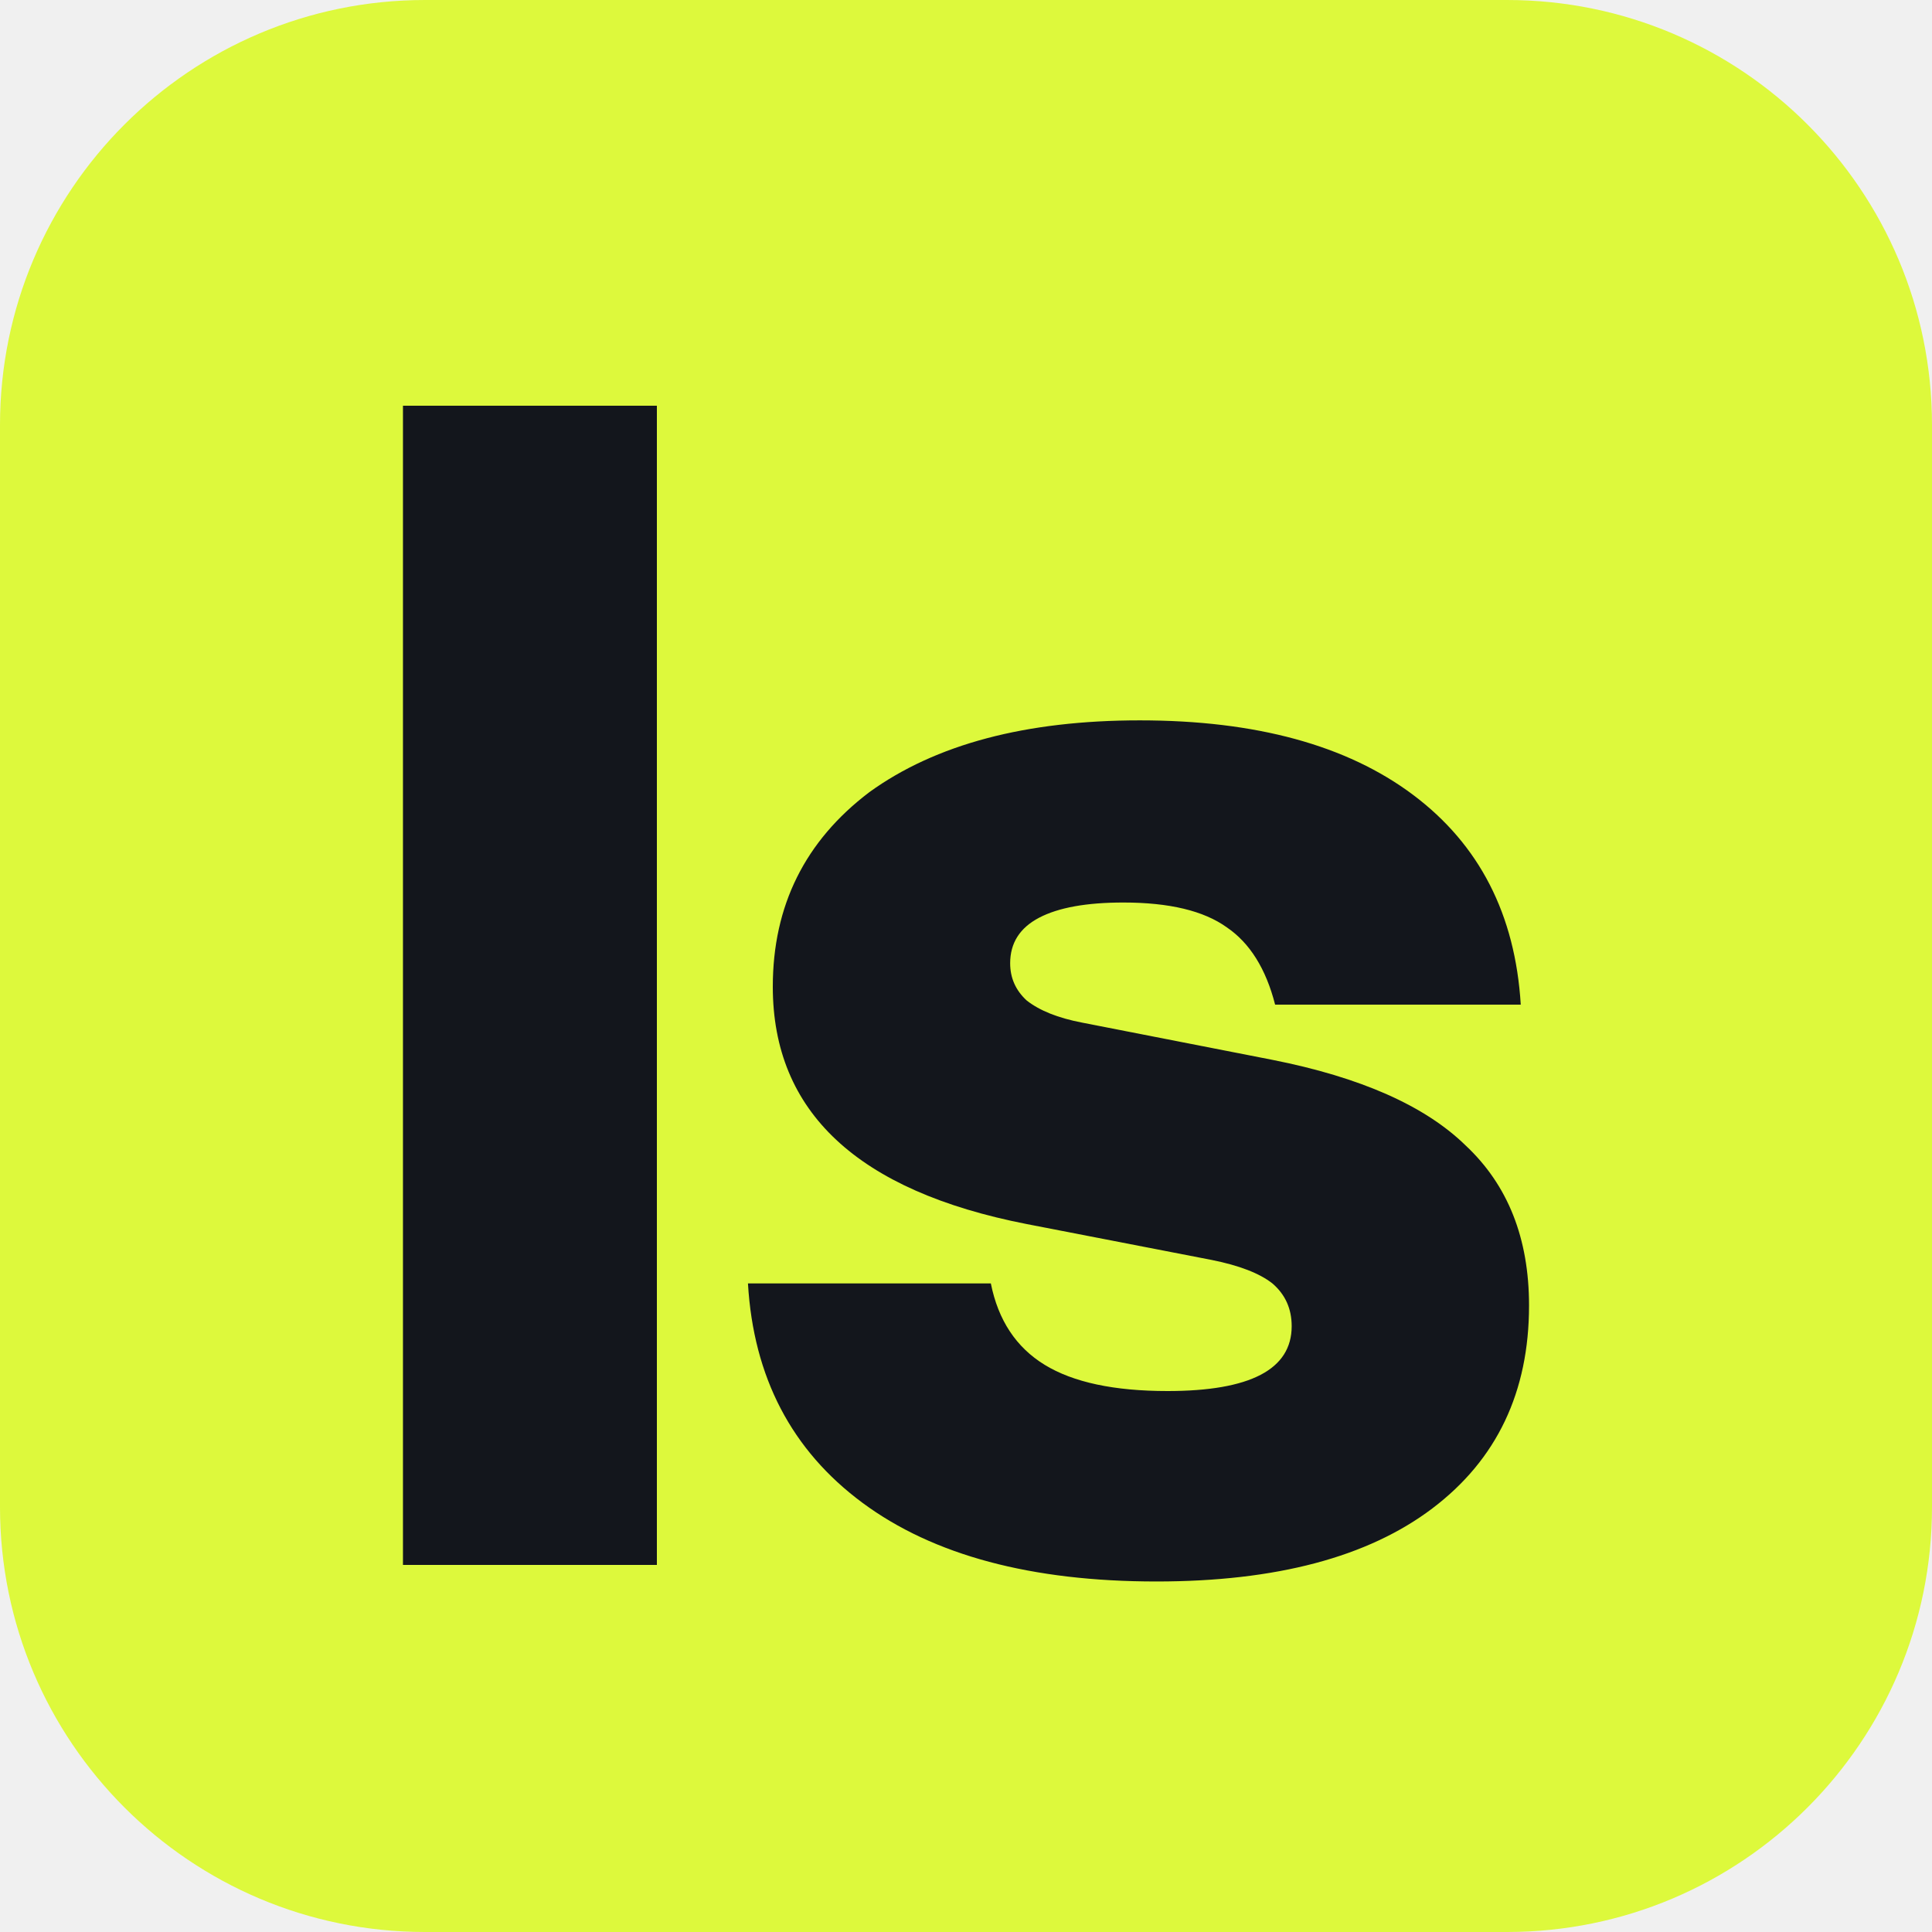
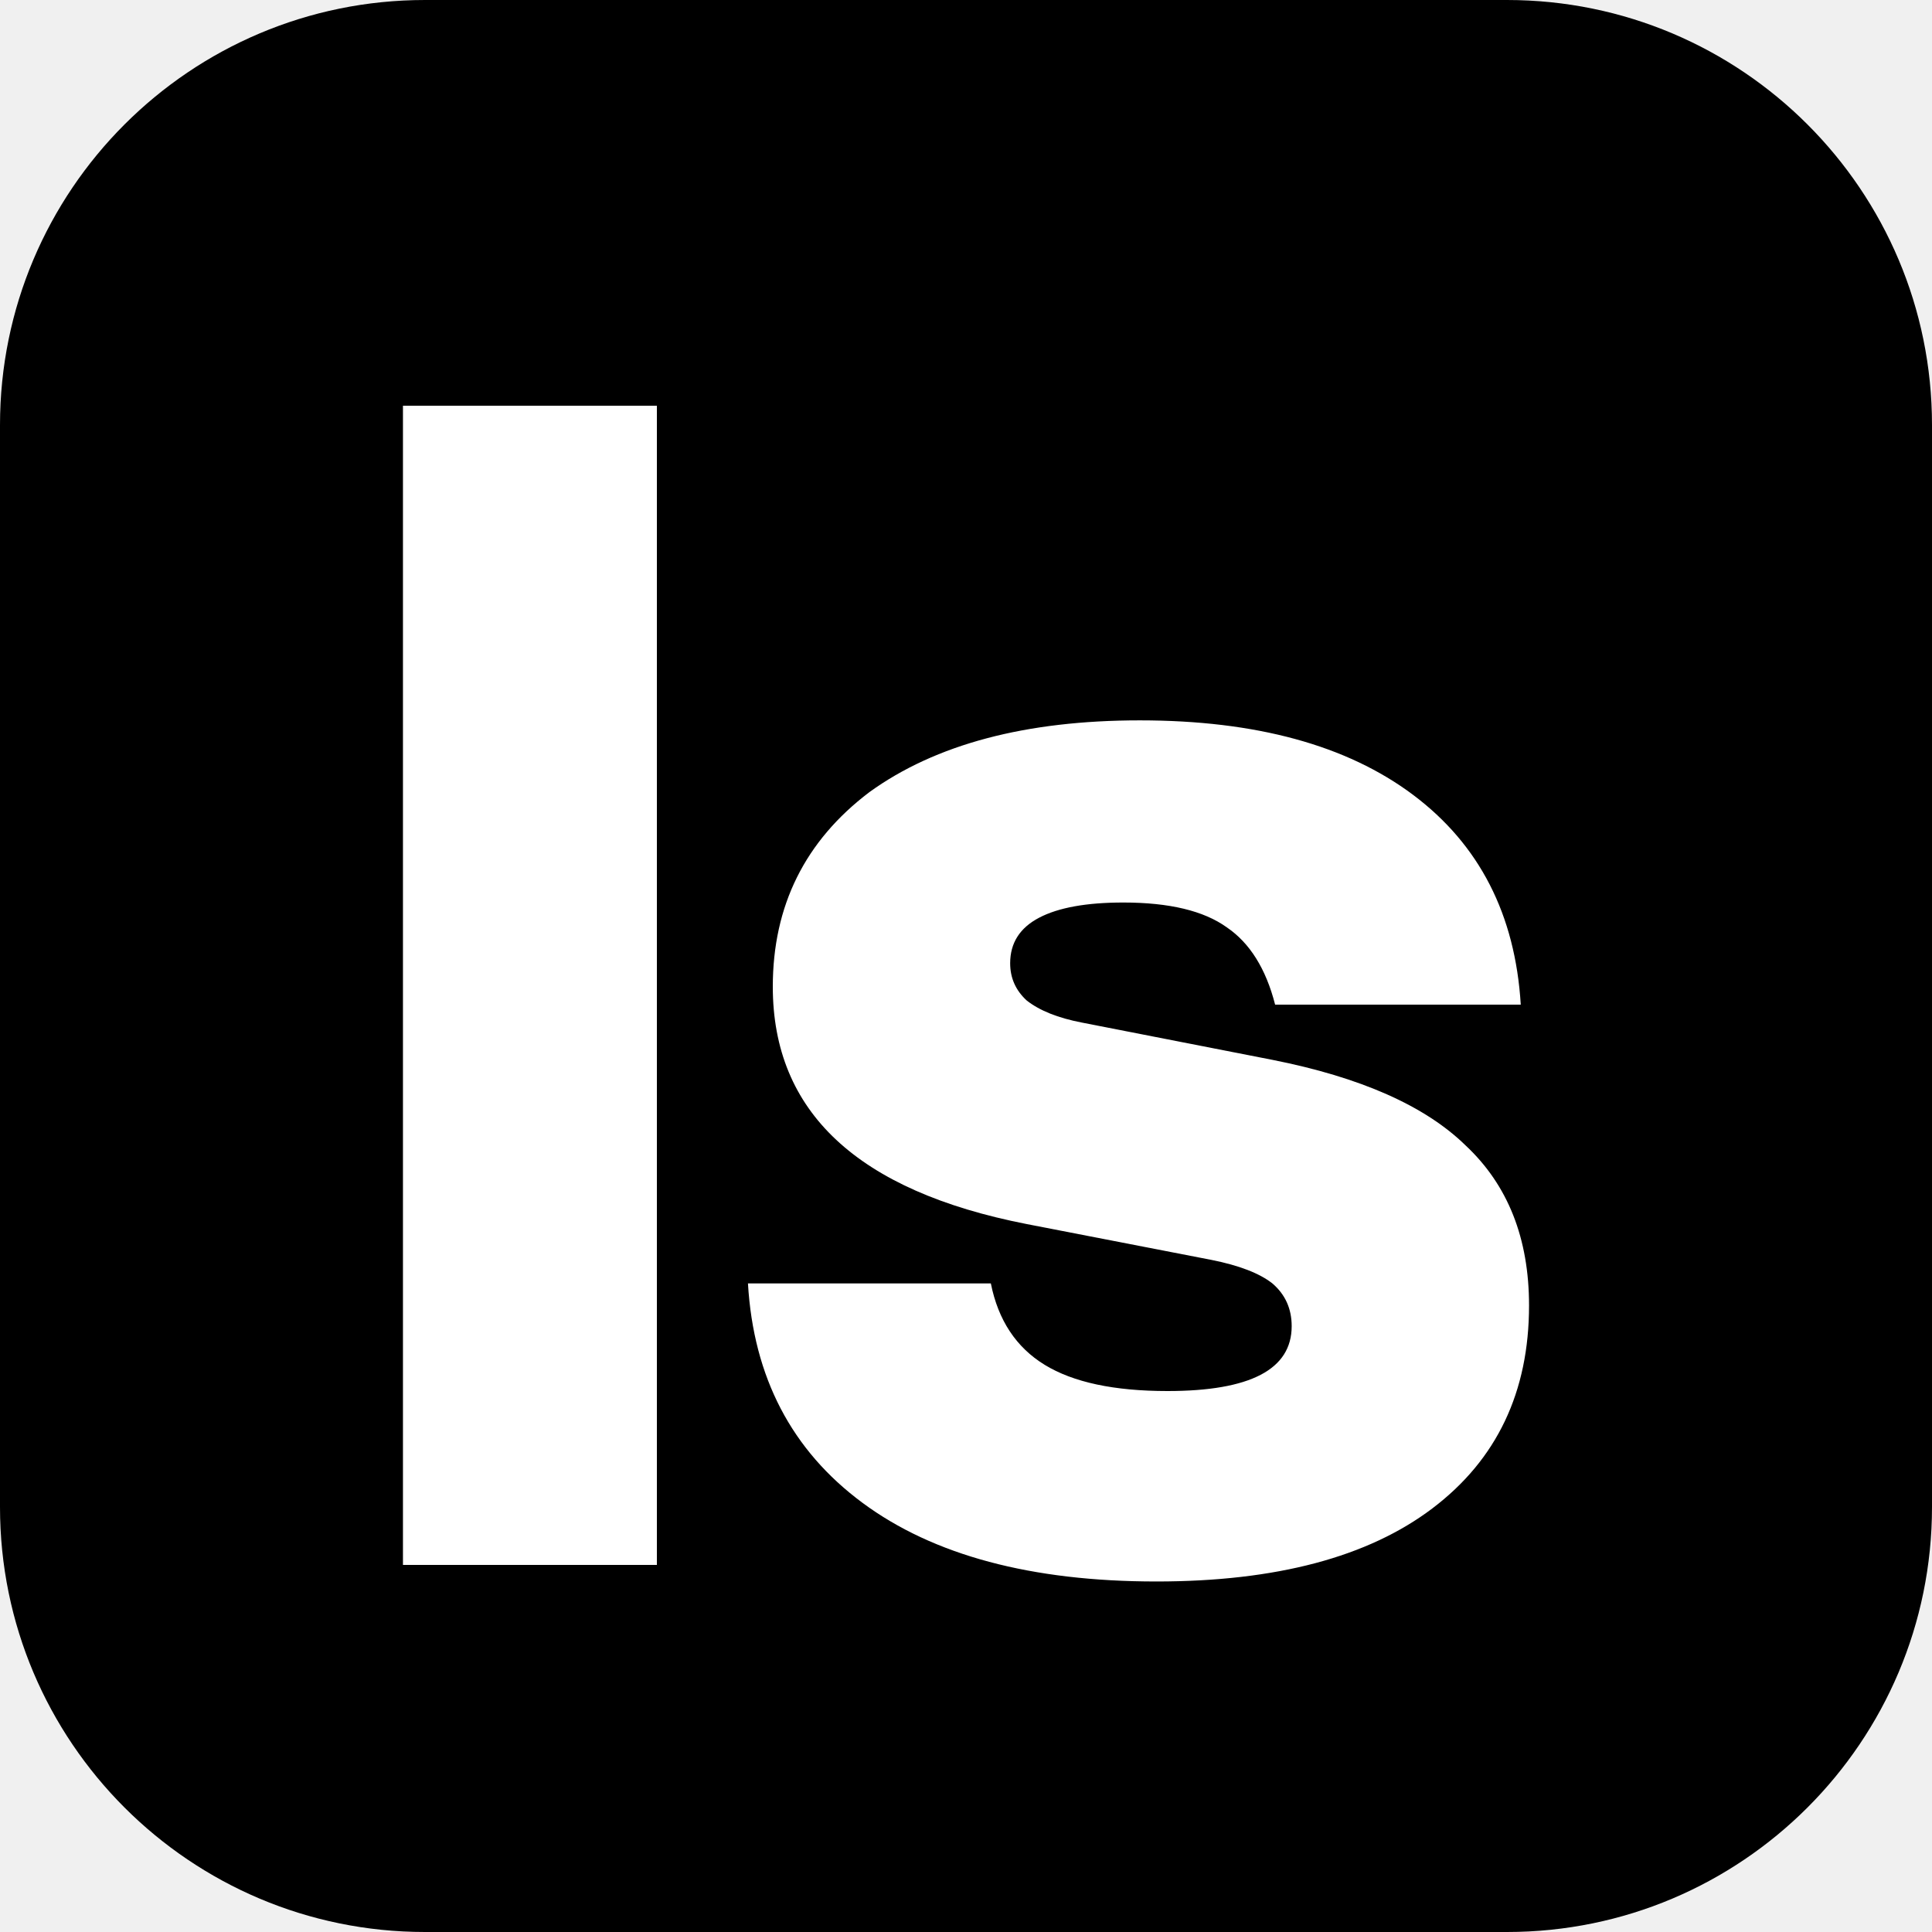
<svg xmlns="http://www.w3.org/2000/svg" viewBox="-700 -700 1400 1400">
-   <style>.t{fill:#ddf93c}.s{fill:#13161c}@media (prefers-color-scheme:dark){.t{fill:#d4f73e}.s{fill:#0c0e13}}</style>
+   <style>.t{fill:#000}.s{fill:#fff}@media (prefers-color-scheme:dark){.t{fill:#fff}.s{fill:#000}}</style>
  <rect class="t" x="-700" y="-700" width="1400" height="1400" rx="308" />
  <path class="s" d="M-408 434V-406H-224V434ZM138 446Q2 446 -75 389Q-152 332 -158 230H18Q26 270 57 289Q88 308 146 308Q236 308 236 261Q236 242 222 230Q208 219 178 213L44 187Q-140 151 -140 15Q-140 -73 -70 -126Q2 -178 126 -178Q252 -178 324 -124Q396 -70 402 28H224Q214 -11 189 -28Q164 -46 114 -46Q74 -46 53 -35Q32 -24 32 -2Q32 14 44 25Q58 36 84 41L222 68Q318 87 362 130Q408 173 408 246Q408 340 338 393Q268 446 138 446Z" />
</svg>
